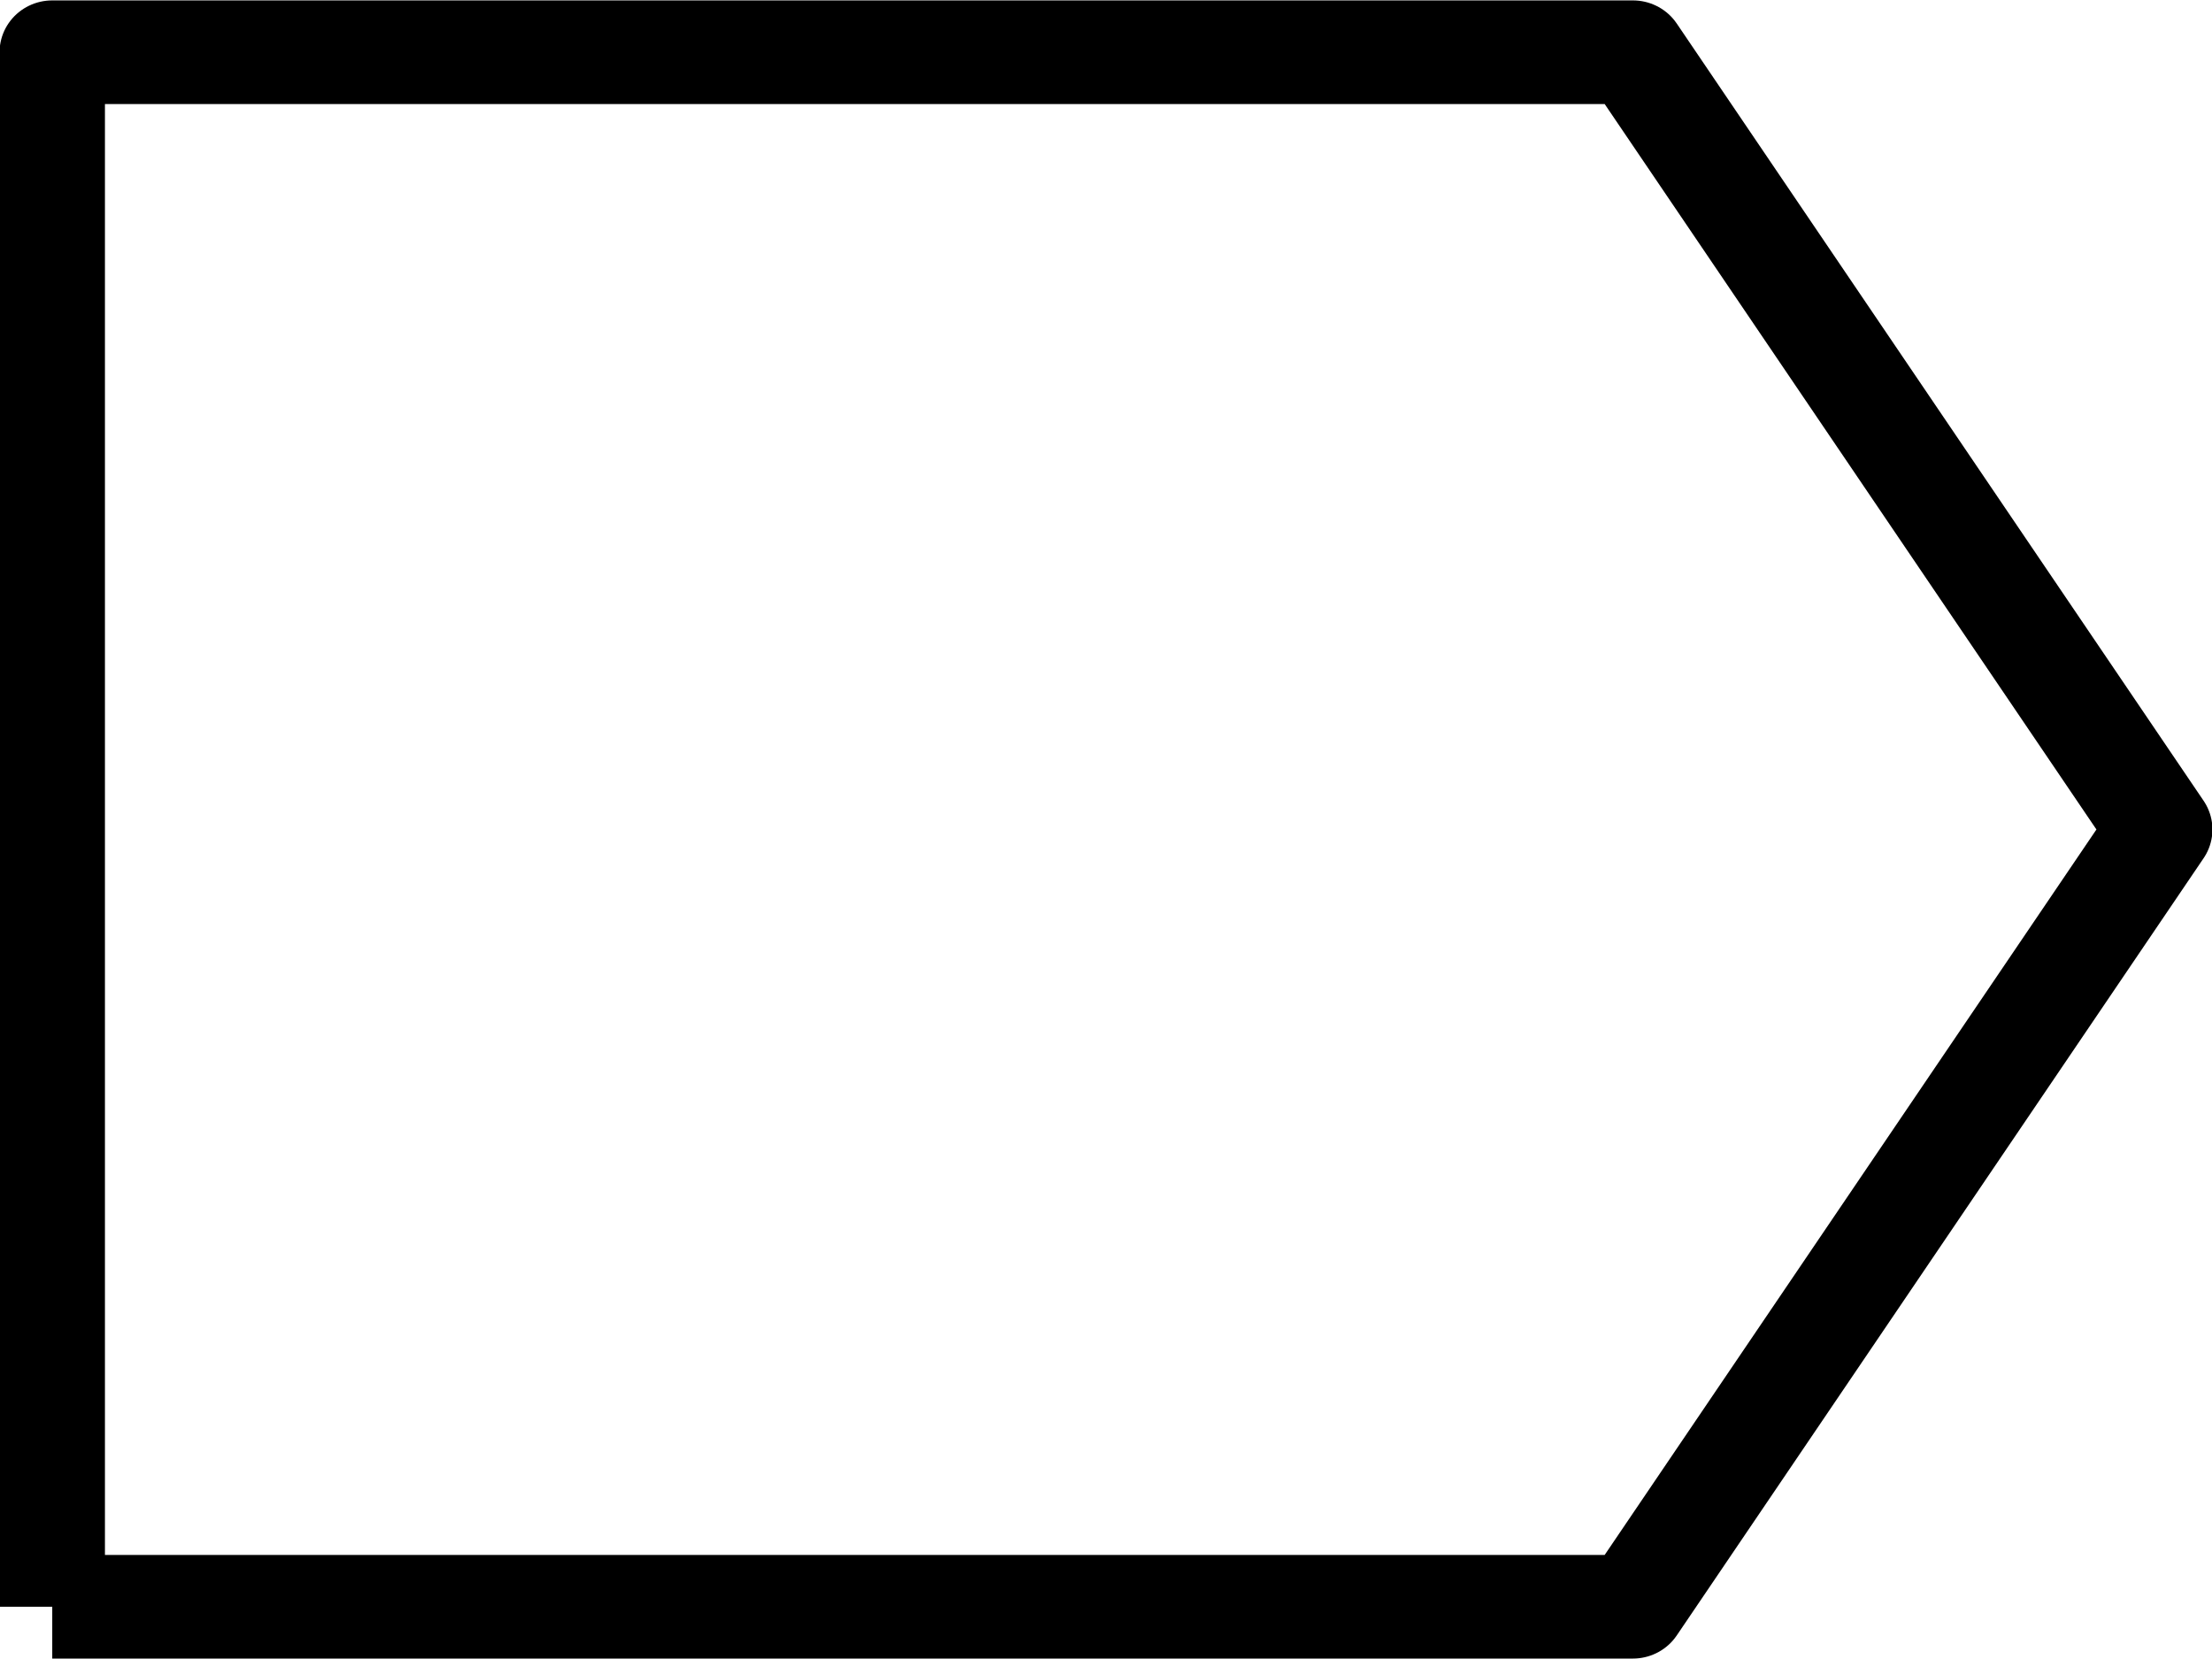
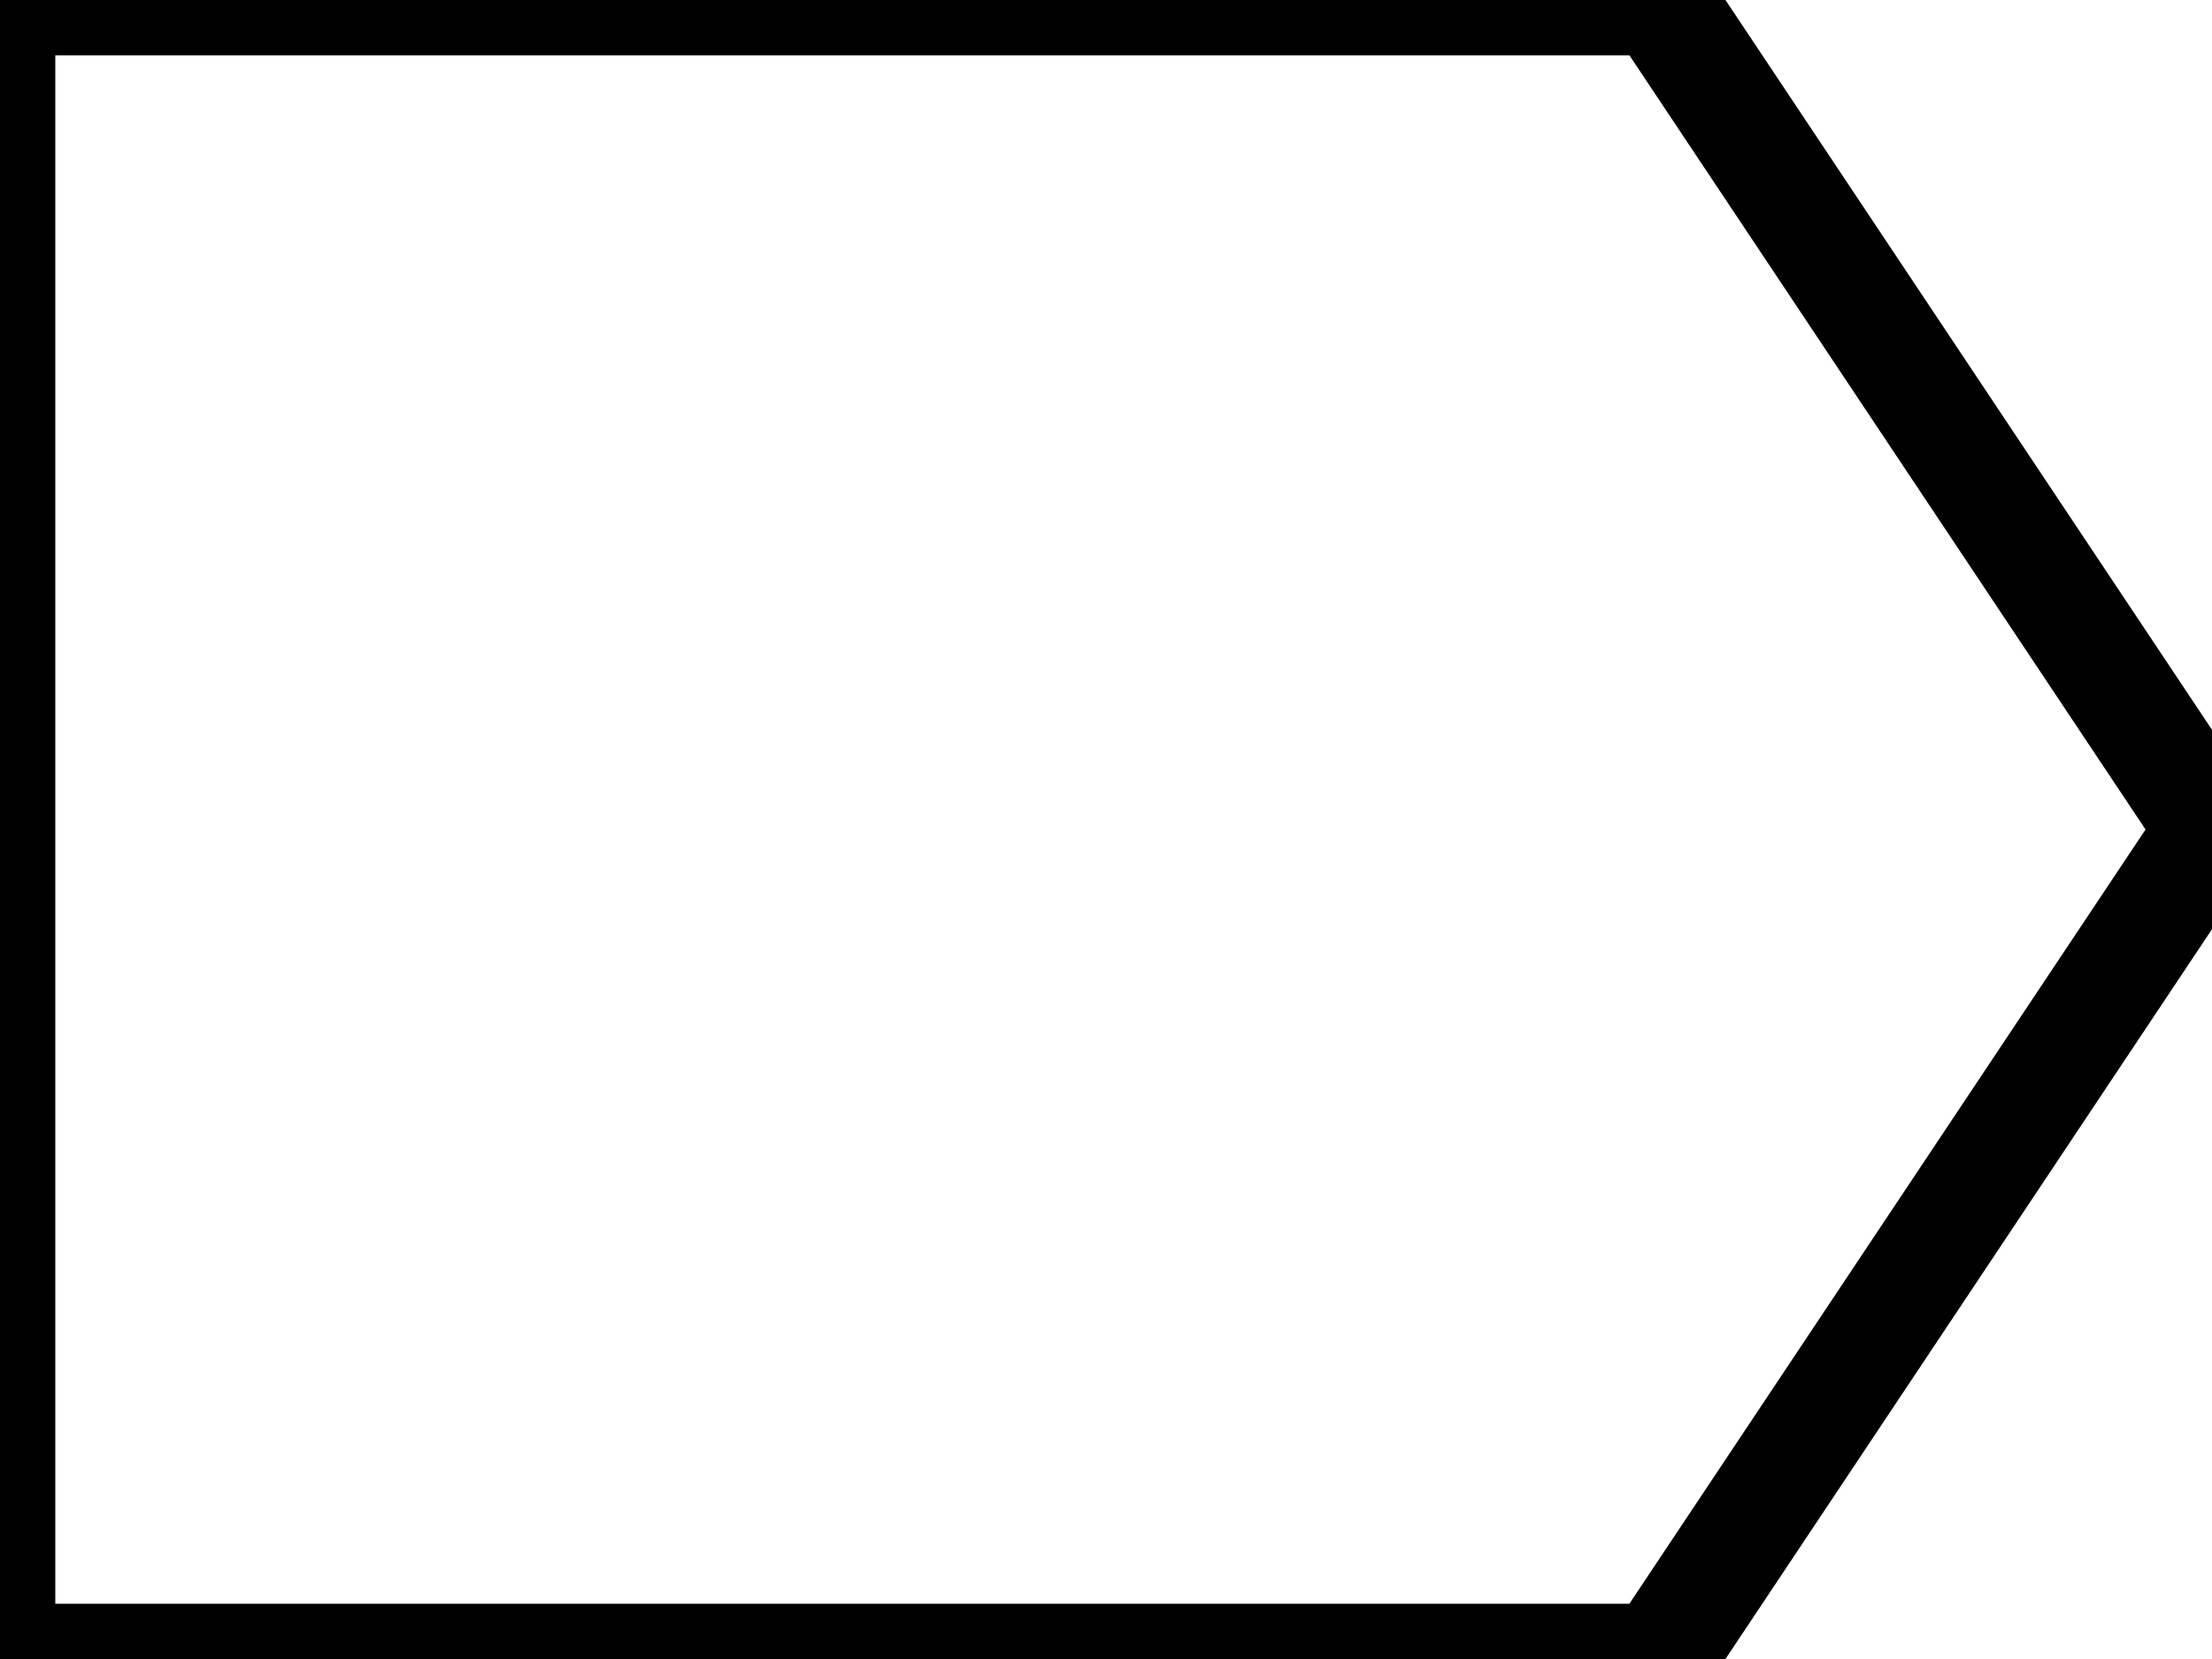
- <svg xmlns="http://www.w3.org/2000/svg" version="1.1" viewBox="0 0 40 30" preserveAspectRatio="xMidYMid" id="svg2" width="100%" height="100%" style="fill-rule:evenodd">
-   <defs id="defs20" />
-   <g visibility="visible" id="Default" class="Master_Slide" style="visibility:visible" transform="translate(0,-29670)">
-     <g style="fill:none;stroke:none" id="g5">
-       <rect x="0" y="0" width="21000" height="29700" id="rect7" />
-     </g>
-   </g>
-   <g visibility="visible" id="page1" class="Slide" transform="matrix(0,-0.01874052,0.01905513,0,-20.01578,49.66971)" style="visibility:visible">
-     <g class="Drawing" id="g10">
-       <g id="g12">
-         <g style="fill:none;stroke:#000000;stroke-width:100;stroke-linejoin:round" id="g14">
-           <path style="fill:none" d="m 1100,1100 1500,0 0,1500 -750,500 -750,-500 0,-1500" id="path16" />
-         </g>
-       </g>
-     </g>
+ <svg xmlns="http://www.w3.org/2000/svg" width="40" height="30" id="svg6212" version="1.1">
+   <defs id="defs6214" />
+   <g id="layer1" transform="translate(0,-1022.362)">
+     <path style="fill:none;stroke:#000000;stroke-width:2;stroke-linecap:butt;stroke-linejoin:miter;stroke-opacity:1;stroke-miterlimit:4;stroke-dasharray:none" d="M 0,0 30,0 40,15 30,30 0,30 z" id="path6222" transform="translate(0,1022.362)" />
  </g>
</svg>
